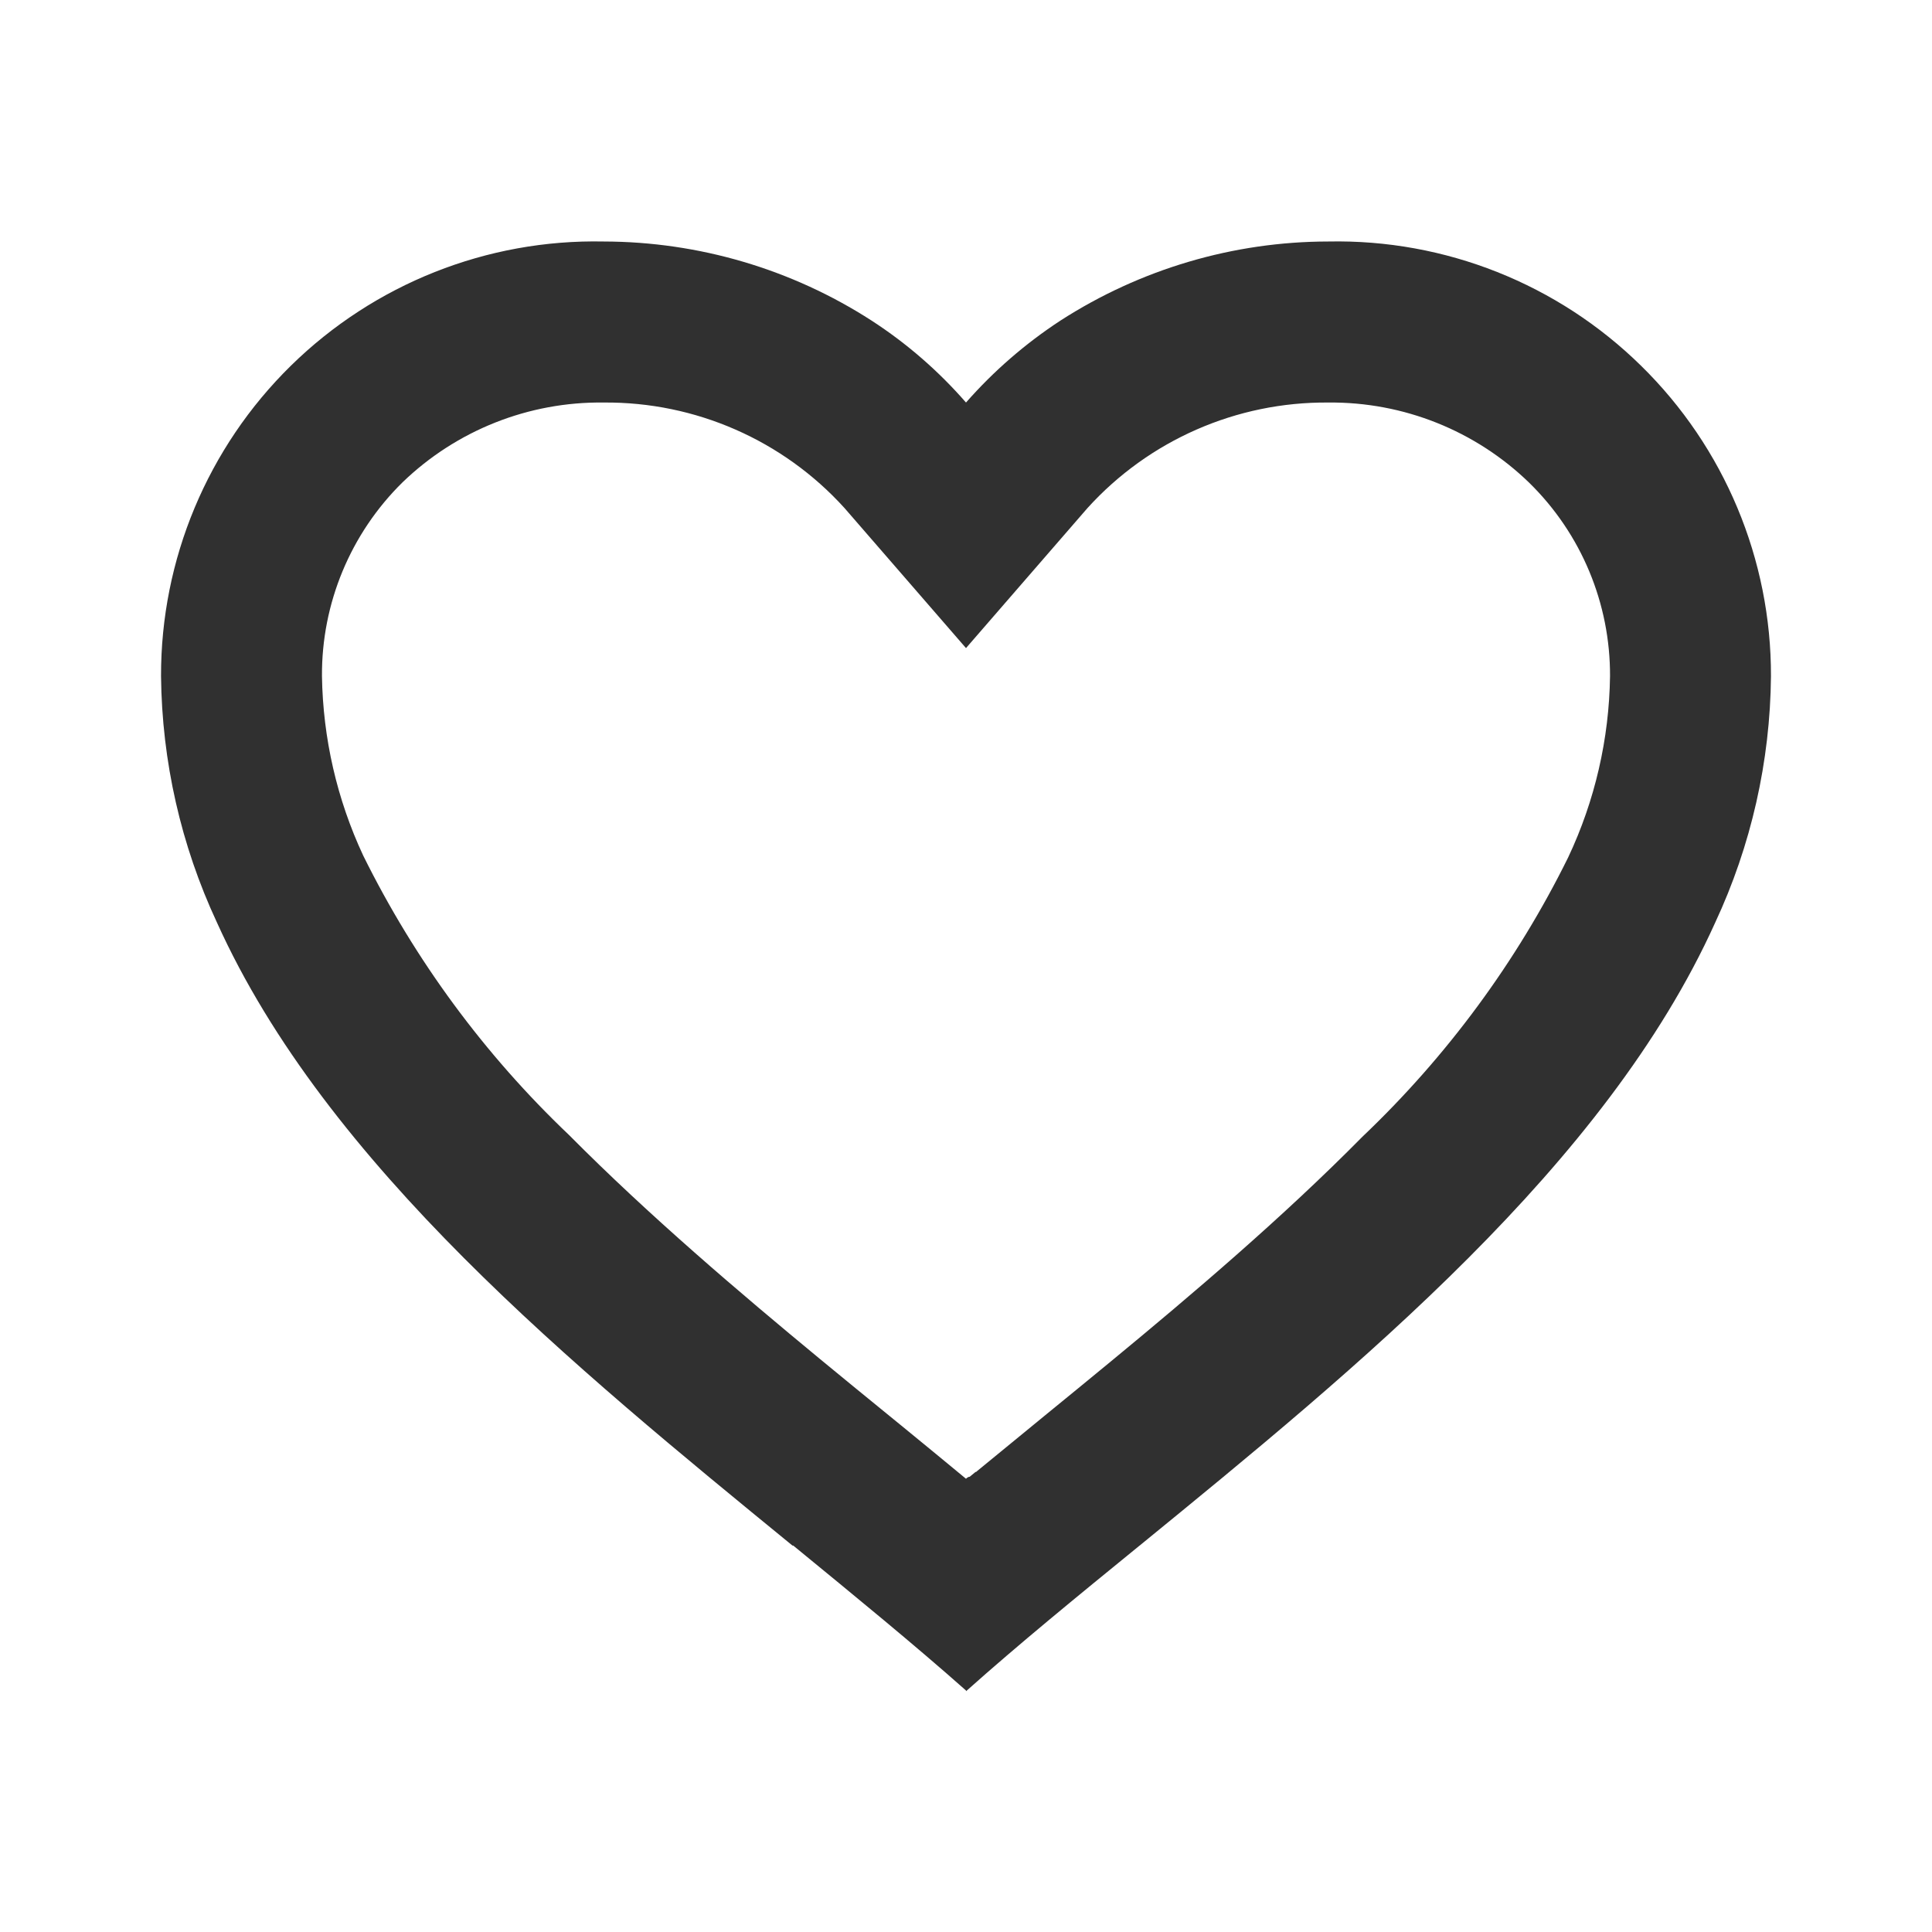
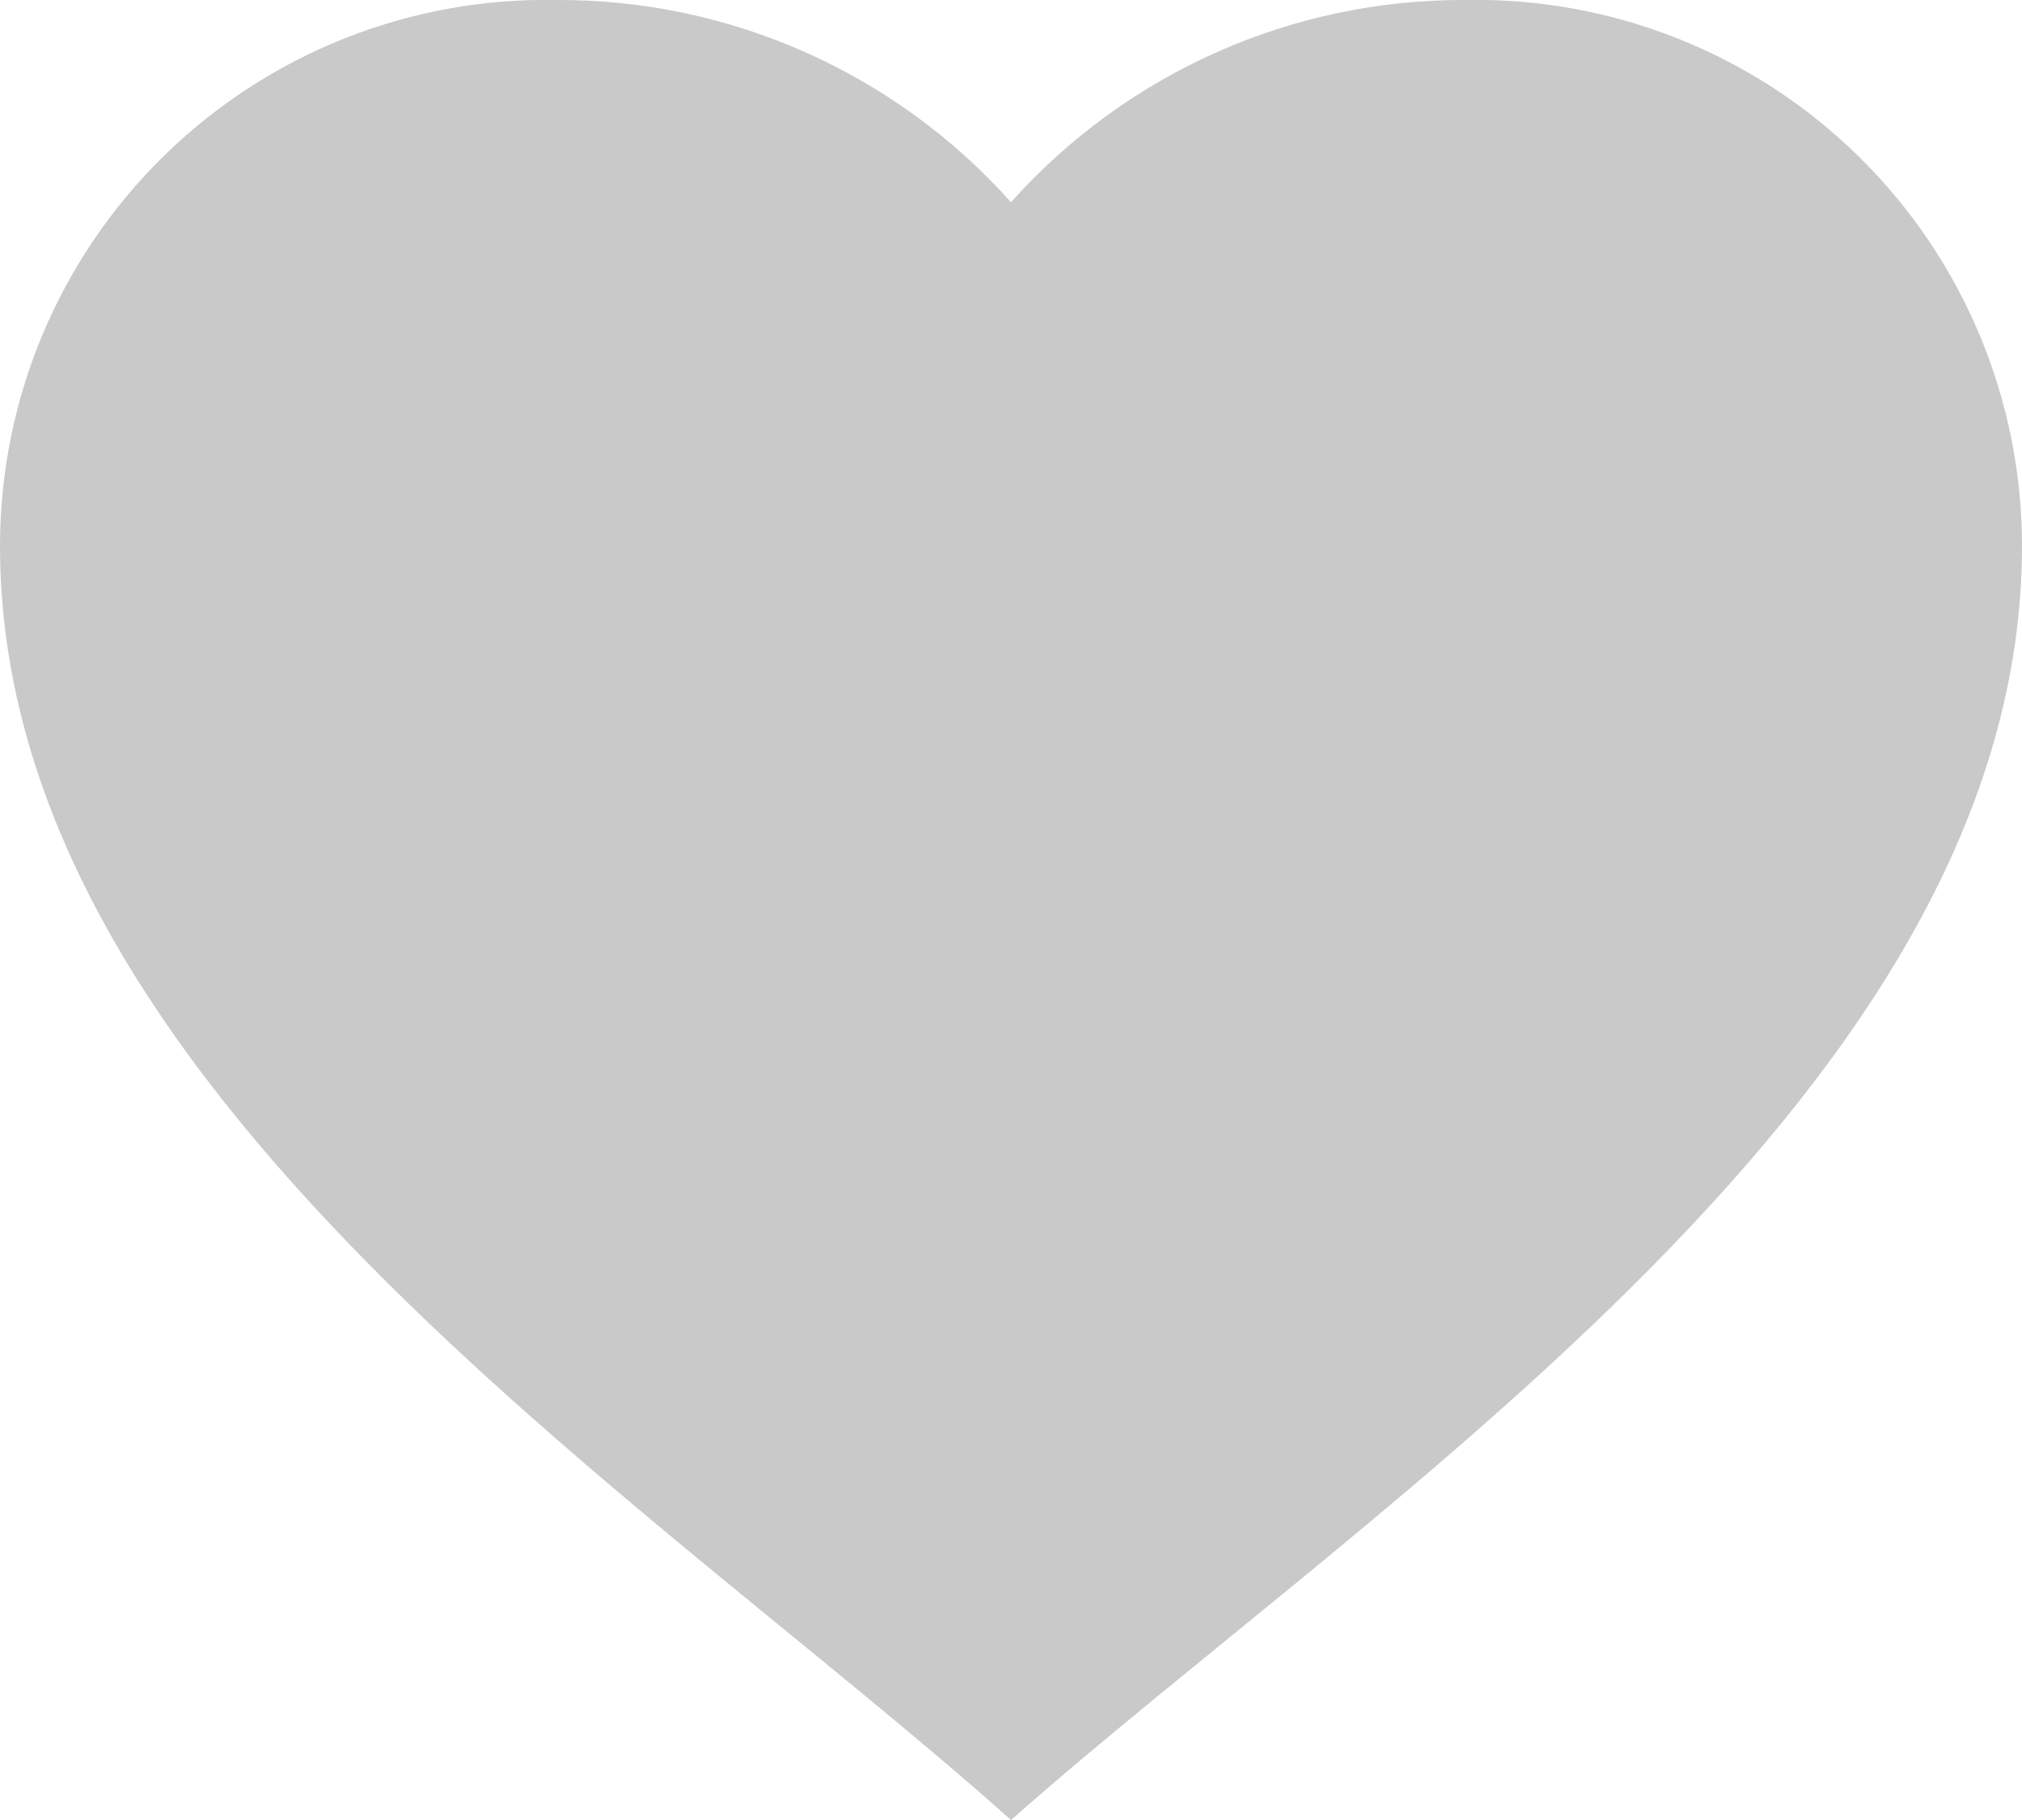
- <svg xmlns="http://www.w3.org/2000/svg" width="20" height="20" viewBox="0 0 20 20" fill="none">
-   <path d="M10 17.5C9.462 17.023 8.855 16.527 8.212 16H8.204C5.942 14.15 3.377 12.057 2.245 9.548C1.873 8.75 1.676 7.881 1.667 7C1.664 5.791 2.149 4.632 3.011 3.786C3.874 2.939 5.041 2.475 6.25 2.5C7.234 2.502 8.197 2.786 9.023 3.319C9.387 3.555 9.715 3.84 10 4.167C10.286 3.841 10.615 3.556 10.977 3.319C11.804 2.786 12.766 2.501 13.75 2.5C14.959 2.475 16.126 2.939 16.988 3.786C17.851 4.632 18.336 5.791 18.333 7C18.325 7.882 18.128 8.753 17.755 9.552C16.622 12.061 14.059 14.153 11.797 16L11.788 16.007C11.145 16.531 10.538 17.027 10.001 17.507L10 17.5ZM6.25 4.167C5.474 4.157 4.725 4.454 4.167 4.993C3.629 5.522 3.328 6.246 3.333 7C3.343 7.642 3.488 8.275 3.76 8.857C4.295 9.939 5.016 10.918 5.891 11.75C6.717 12.583 7.667 13.39 8.488 14.068C8.716 14.256 8.947 14.445 9.179 14.634L9.325 14.753C9.547 14.935 9.777 15.123 10 15.308L10.011 15.298L10.016 15.294H10.021L10.028 15.288H10.033H10.037L10.052 15.276L10.086 15.248L10.092 15.243L10.101 15.237H10.106L10.113 15.23L10.667 14.776L10.812 14.657C11.046 14.466 11.277 14.277 11.505 14.089C12.327 13.411 13.277 12.605 14.103 11.768C14.978 10.936 15.7 9.957 16.234 8.875C16.511 8.288 16.658 7.649 16.667 7C16.67 6.248 16.37 5.527 15.833 5C15.276 4.458 14.527 4.159 13.75 4.167C12.802 4.159 11.895 4.556 11.258 5.259L10 6.709L8.742 5.259C8.105 4.556 7.198 4.159 6.25 4.167Z" fill="#303030" />
+ <svg xmlns="http://www.w3.org/2000/svg" width="20" height="18" viewBox="0 0 20 18" fill="none">
+   <path d="M7.94668e-08 5.4C-0 3.95 0.582 2.561 1.617 1.546C2.651 0.53 4.051 -0.027 5.5 -4.93311e-05C7.217 -0.009 8.856 0.719 10 2C11.144 0.719 12.783 -0.009 14.5 -4.93311e-05C15.949 -0.027 17.349 0.53 18.383 1.546C19.418 2.561 20 3.95 20 5.4C20 10.756 13.621 14.8 10 18C6.387 14.773 7.94668e-08 10.76 7.94668e-08 5.4Z" fill="#C9C9C9" />
</svg>
